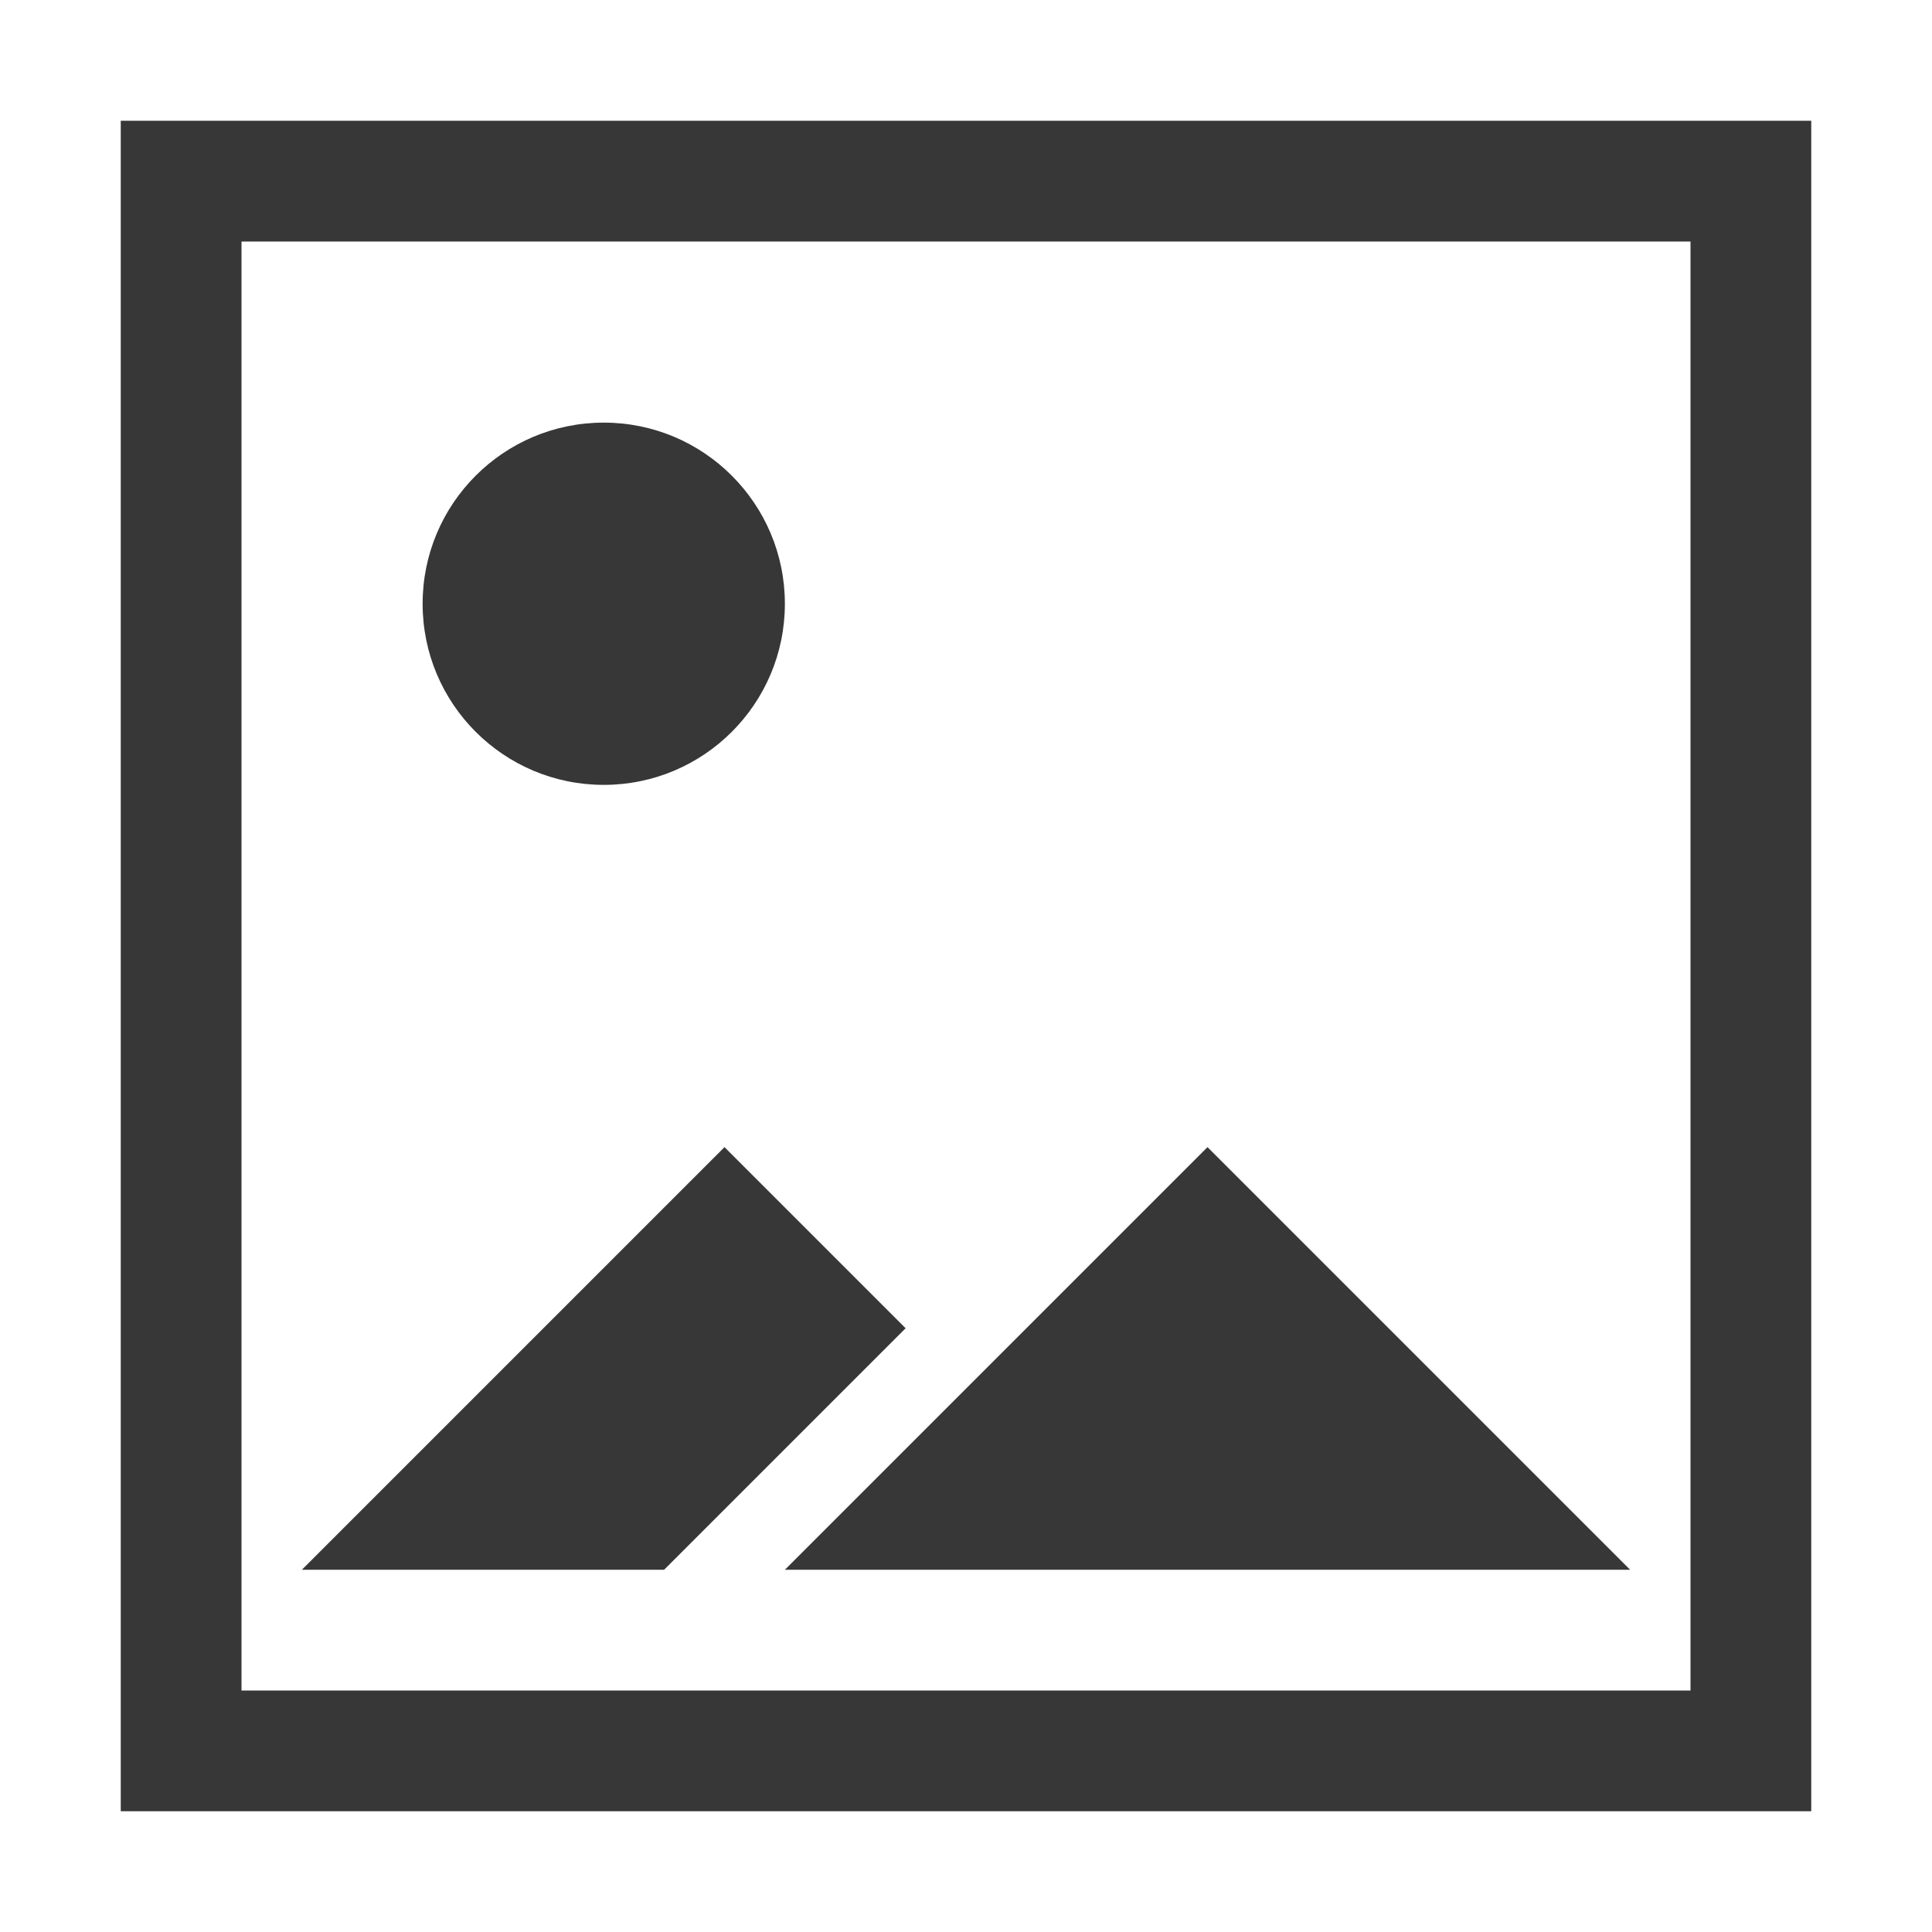
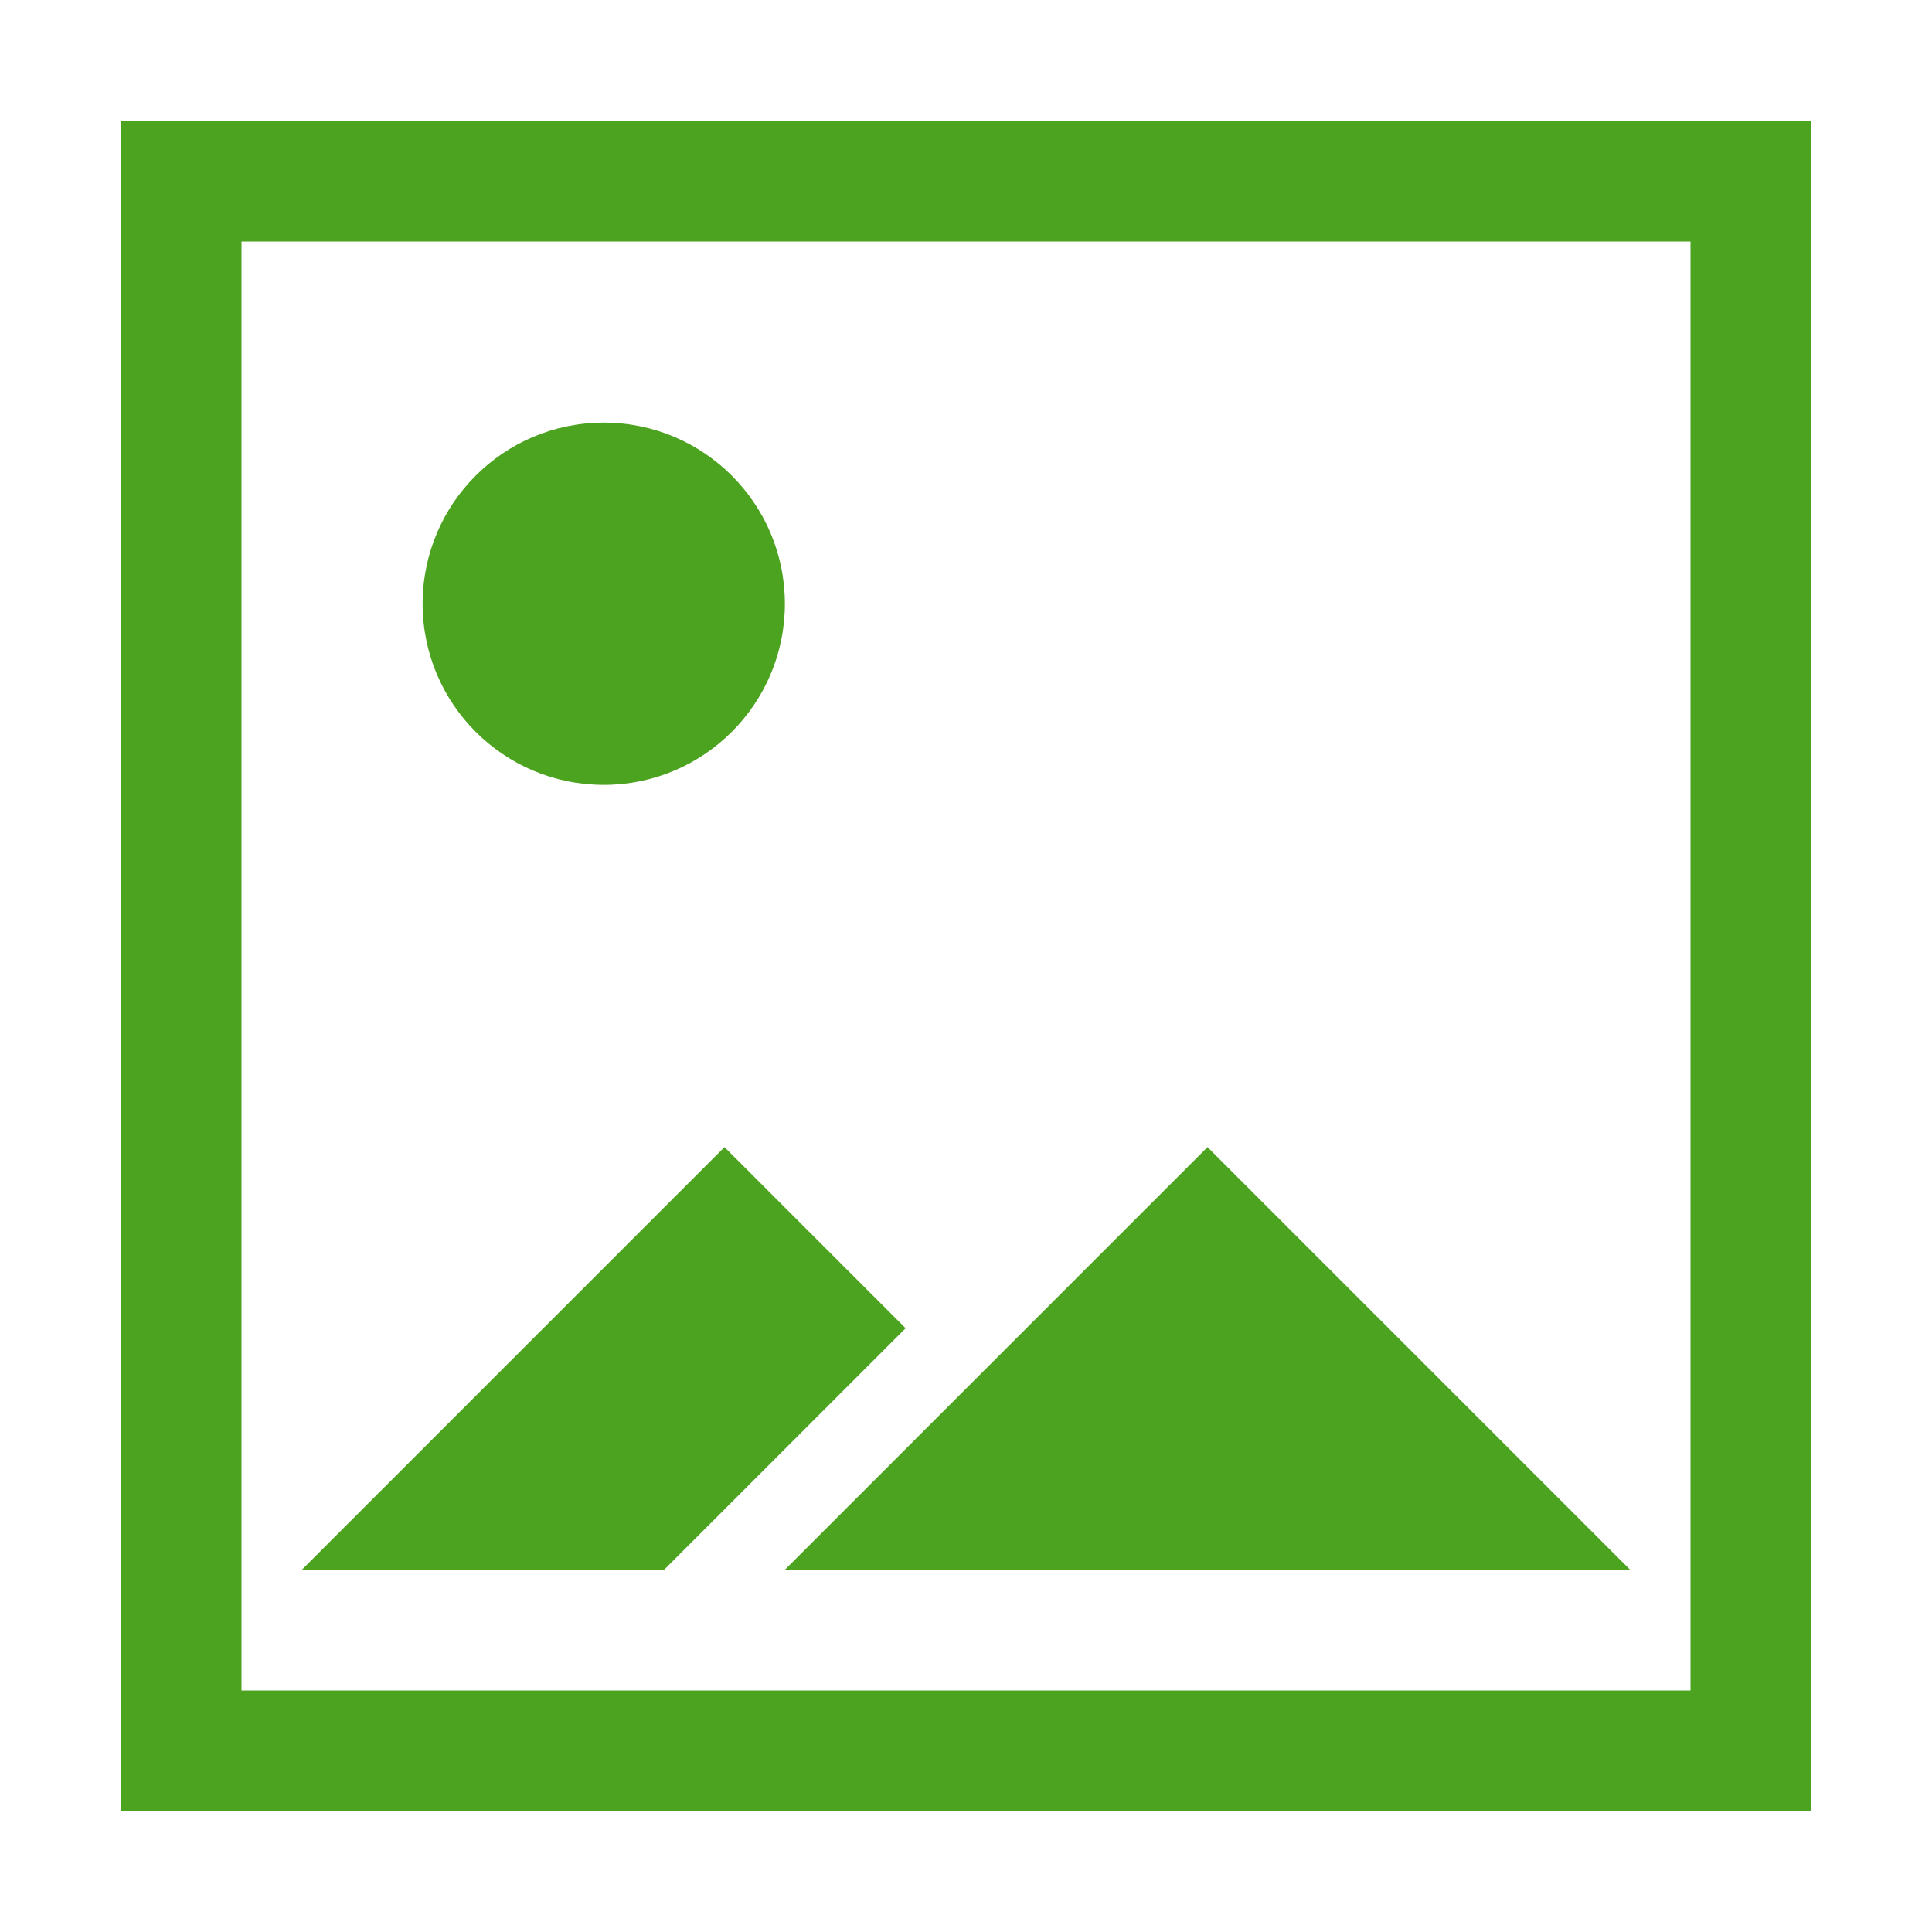
<svg xmlns="http://www.w3.org/2000/svg" xmlns:xlink="http://www.w3.org/1999/xlink" id="svg820" version="1.1" viewBox="0 0 32 32" height="32" width="32">
  <defs id="defs814">
    <linearGradient gradientTransform="matrix(1.25 0 0 1.2 -484.714 468.561)" gradientUnits="userSpaceOnUse" y2="520.798" x2="401.571" y1="535.798" x1="401.571" id="linearGradient4358" xlink:href="#linearGradient4424" />
    <linearGradient id="linearGradient4424">
      <stop style="stop-color:#60a5e7;stop-opacity:0" offset="0" id="stop4426" />
      <stop style="stop-color:#a6f3fb;stop-opacity:.258" offset="1" id="stop4428" />
    </linearGradient>
  </defs>
  <g transform="translate(0 -1090.52)" id="layer1">
-     <path id="rect4122" transform="translate(0 1090.52)" d="M2 2v28h28V2zm2 2h24v24H4zm6 3a3 3 0 0 0-3 3 3 3 0 0 0 3 3 3 3 0 0 0 3-3 3 3 0 0 0-3-3zm2 12-7 7h6l4-4zm8 0-7 7h14z" style="fill:#373737;fill-opacity:1;stroke:none;stroke-width:2.333" />
+     <path id="rect4122" transform="translate(0 1090.52)" d="M2 2v28h28V2zm2 2h24v24H4zm6 3a3 3 0 0 0-3 3 3 3 0 0 0 3 3 3 3 0 0 0 3-3 3 3 0 0 0-3-3zm2 12-7 7h6l4-4zm8 0-7 7h14z" style="fill:#4ca31f;fill-opacity:1;stroke:none;stroke-width:2.333" />
  </g>
</svg>
